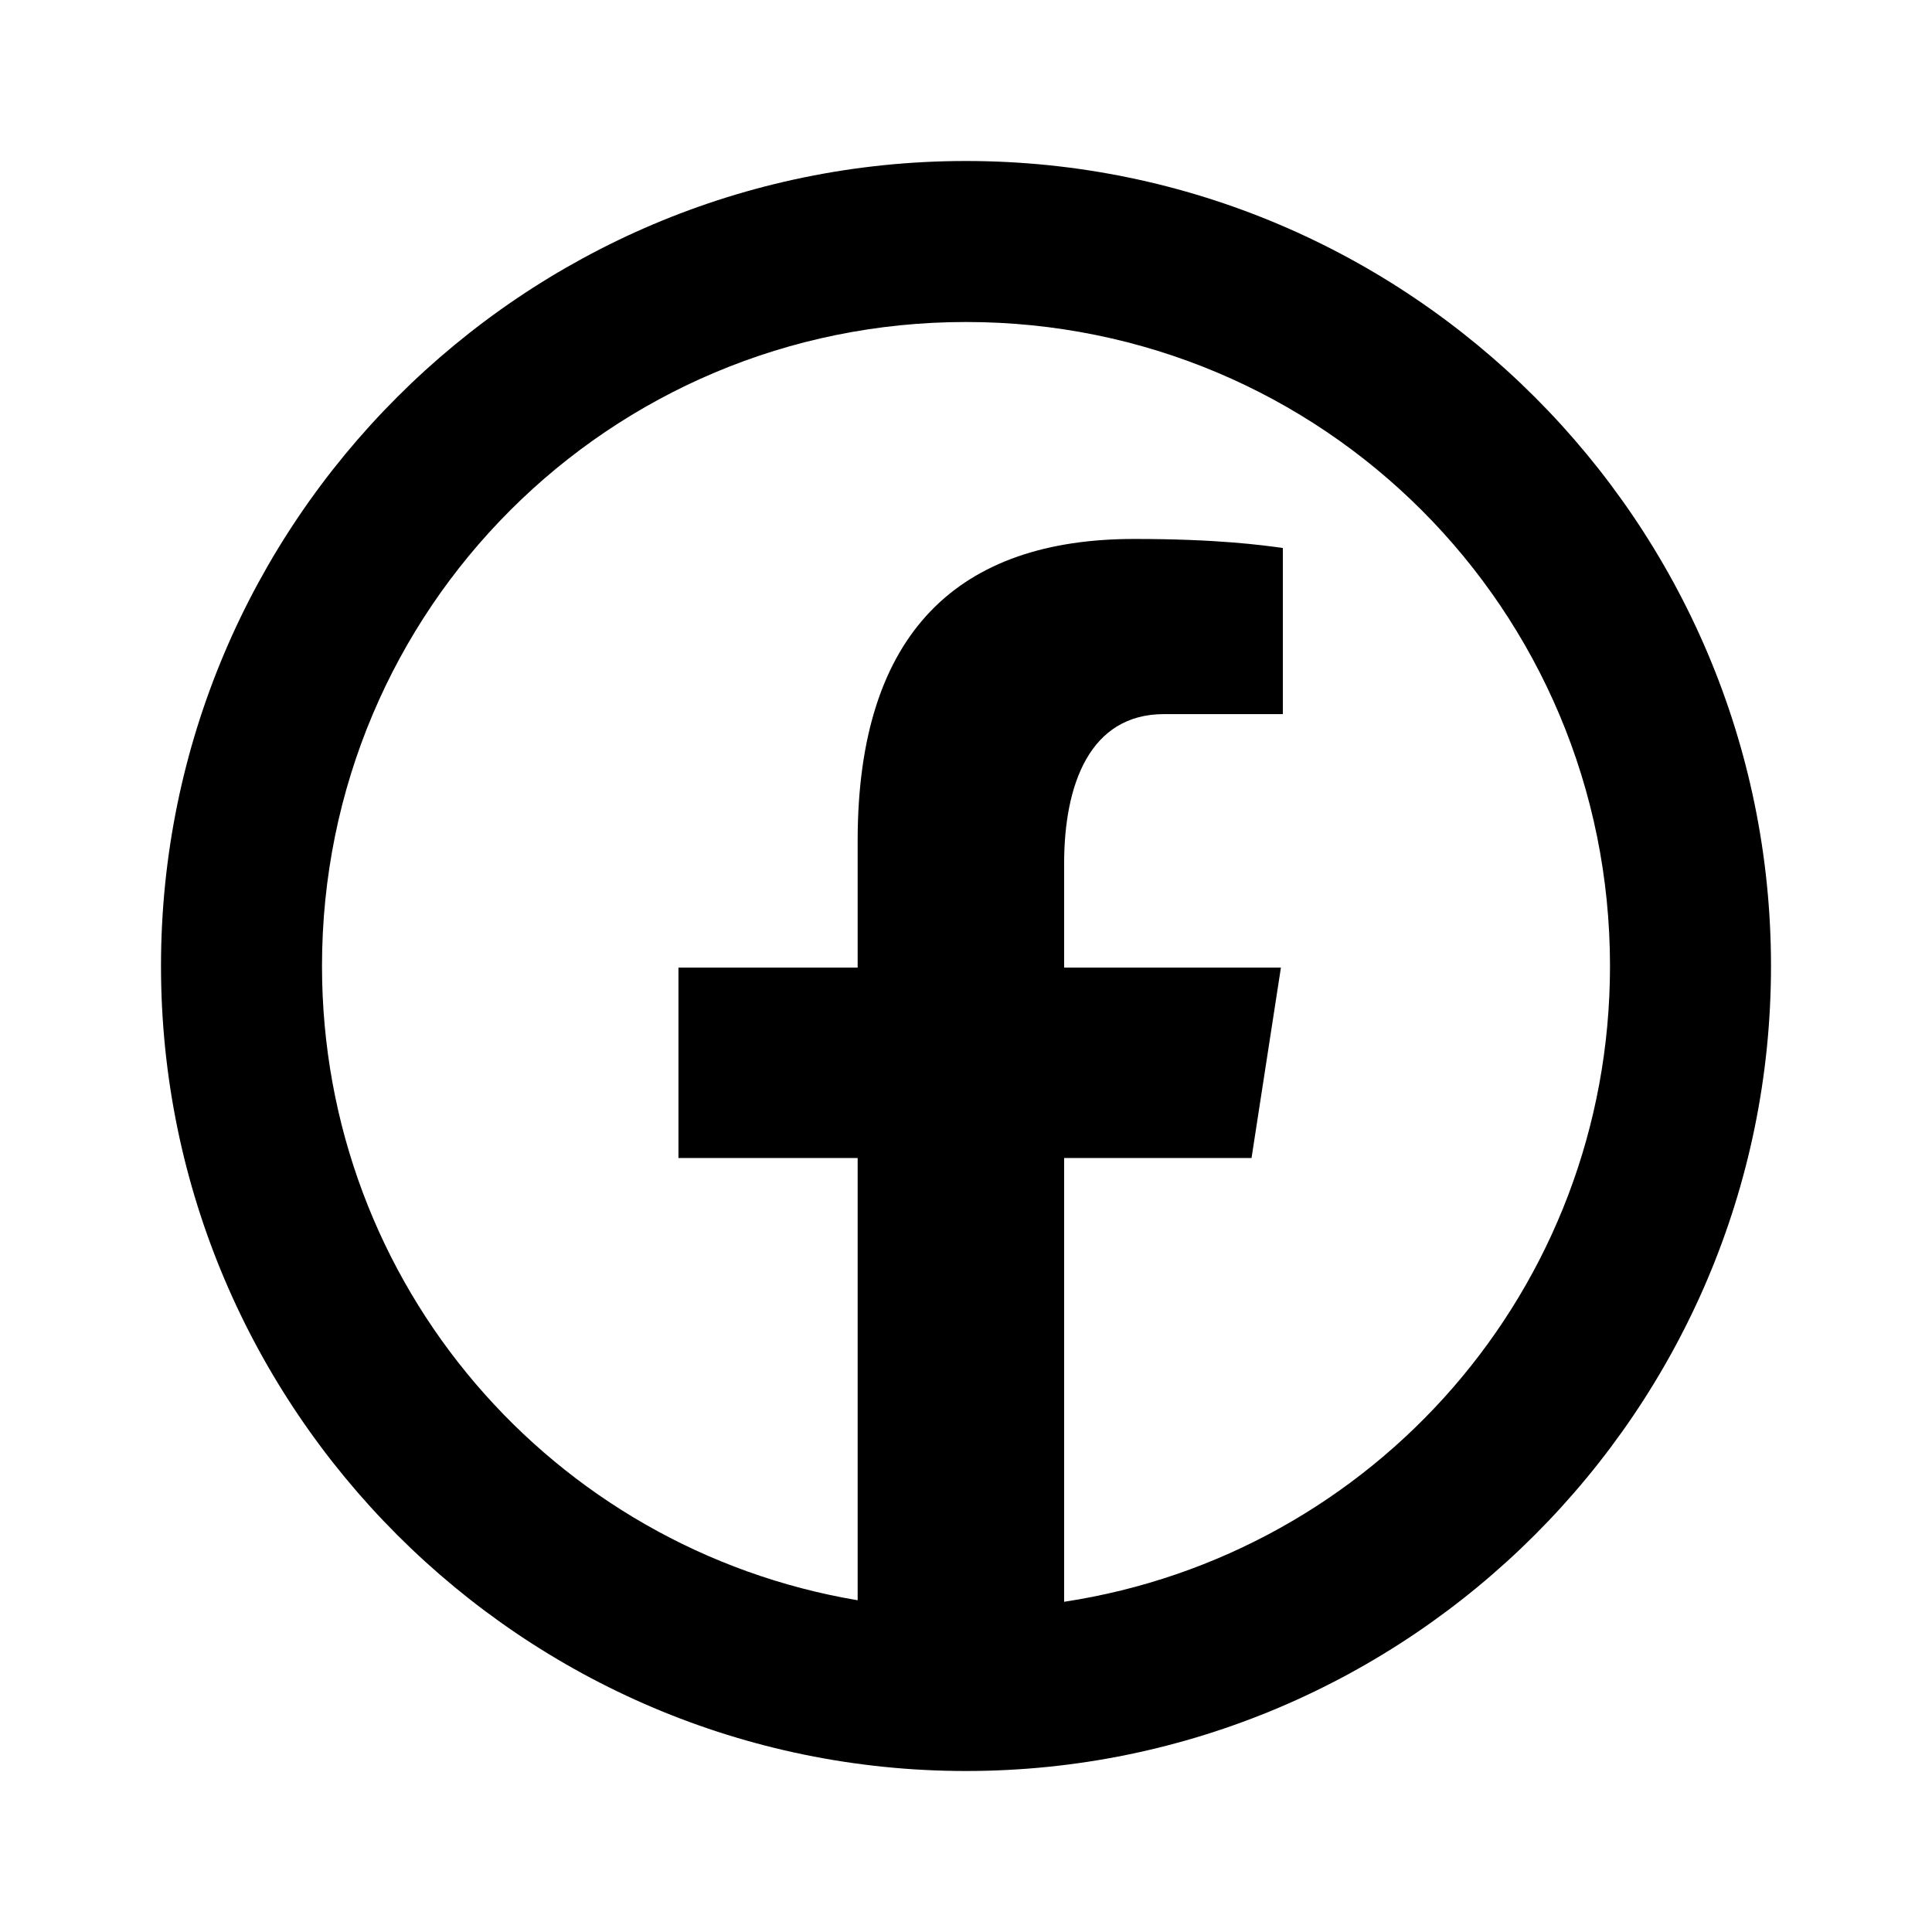
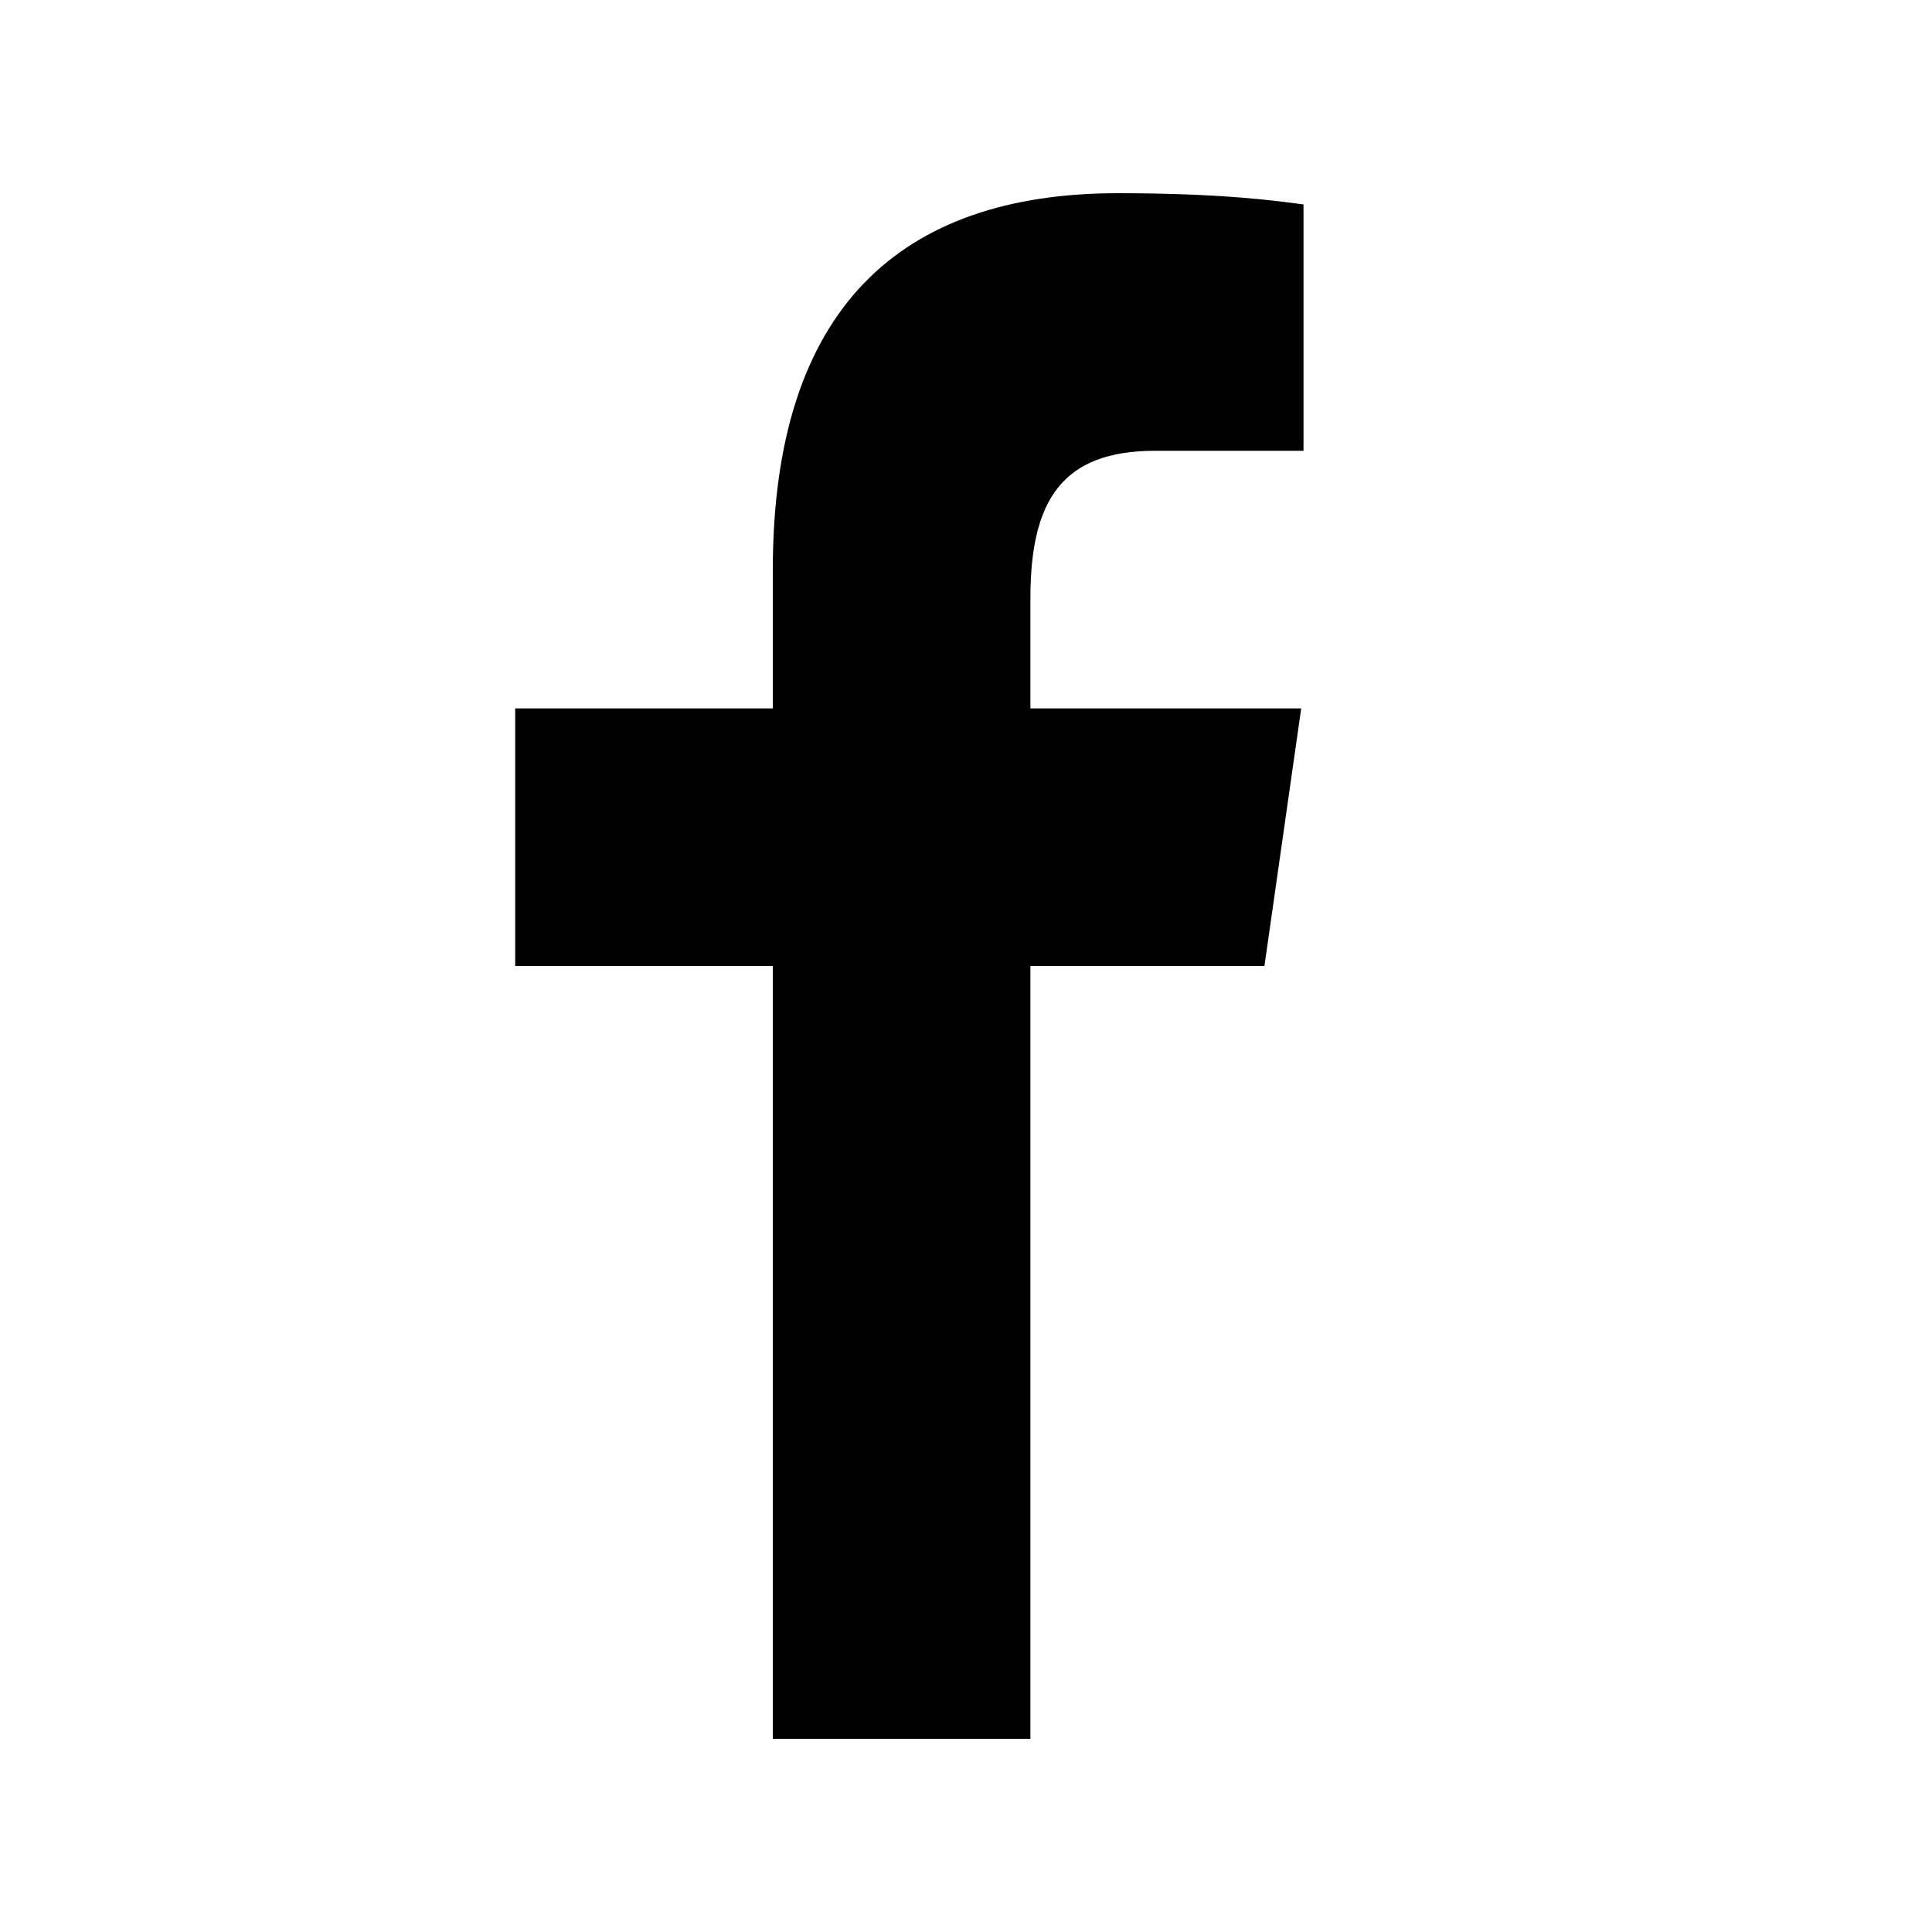
- <svg xmlns="http://www.w3.org/2000/svg" viewBox="0 0 24 24" width="28px" height="28px">
-   <path d="M 12 2 C 6.489 2 2 6.489 2 12 C 2 17.511 6.489 22 12 22 C 17.511 22 22 17.511 22 12 C 22 6.489 17.511 2 12 2 z M 12 4 C 16.43 4 20 7.57 20 12 C 20 16.014 17.065 19.313 13.219 19.898 L 13.219 14.385 L 15.547 14.385 L 15.912 12.02 L 13.219 12.02 L 13.219 10.727 C 13.219 9.744 13.539 8.871 14.459 8.871 L 15.936 8.871 L 15.936 6.807 C 15.676 6.772 15.127 6.695 14.09 6.695 C 11.924 6.695 10.654 7.839 10.654 10.445 L 10.654 12.02 L 8.428 12.02 L 8.428 14.385 L 10.654 14.385 L 10.654 19.879 C 6.87 19.241 4 15.97 4 12 C 4 7.57 7.57 4 12 4 z" />
+ <svg xmlns="http://www.w3.org/2000/svg" viewBox="0 0 30 30" width="23px" height="23px">
+   <path d="M12,27V15H8v-4h4V8.852C12,4.785,13.981,3,17.361,3c1.619,0,2.475,0.12,2.88,0.175V7h-2.305C16.501,7,16,7.757,16,9.291V11 h4.205l-0.571,4H16v12H12z" />
</svg>
